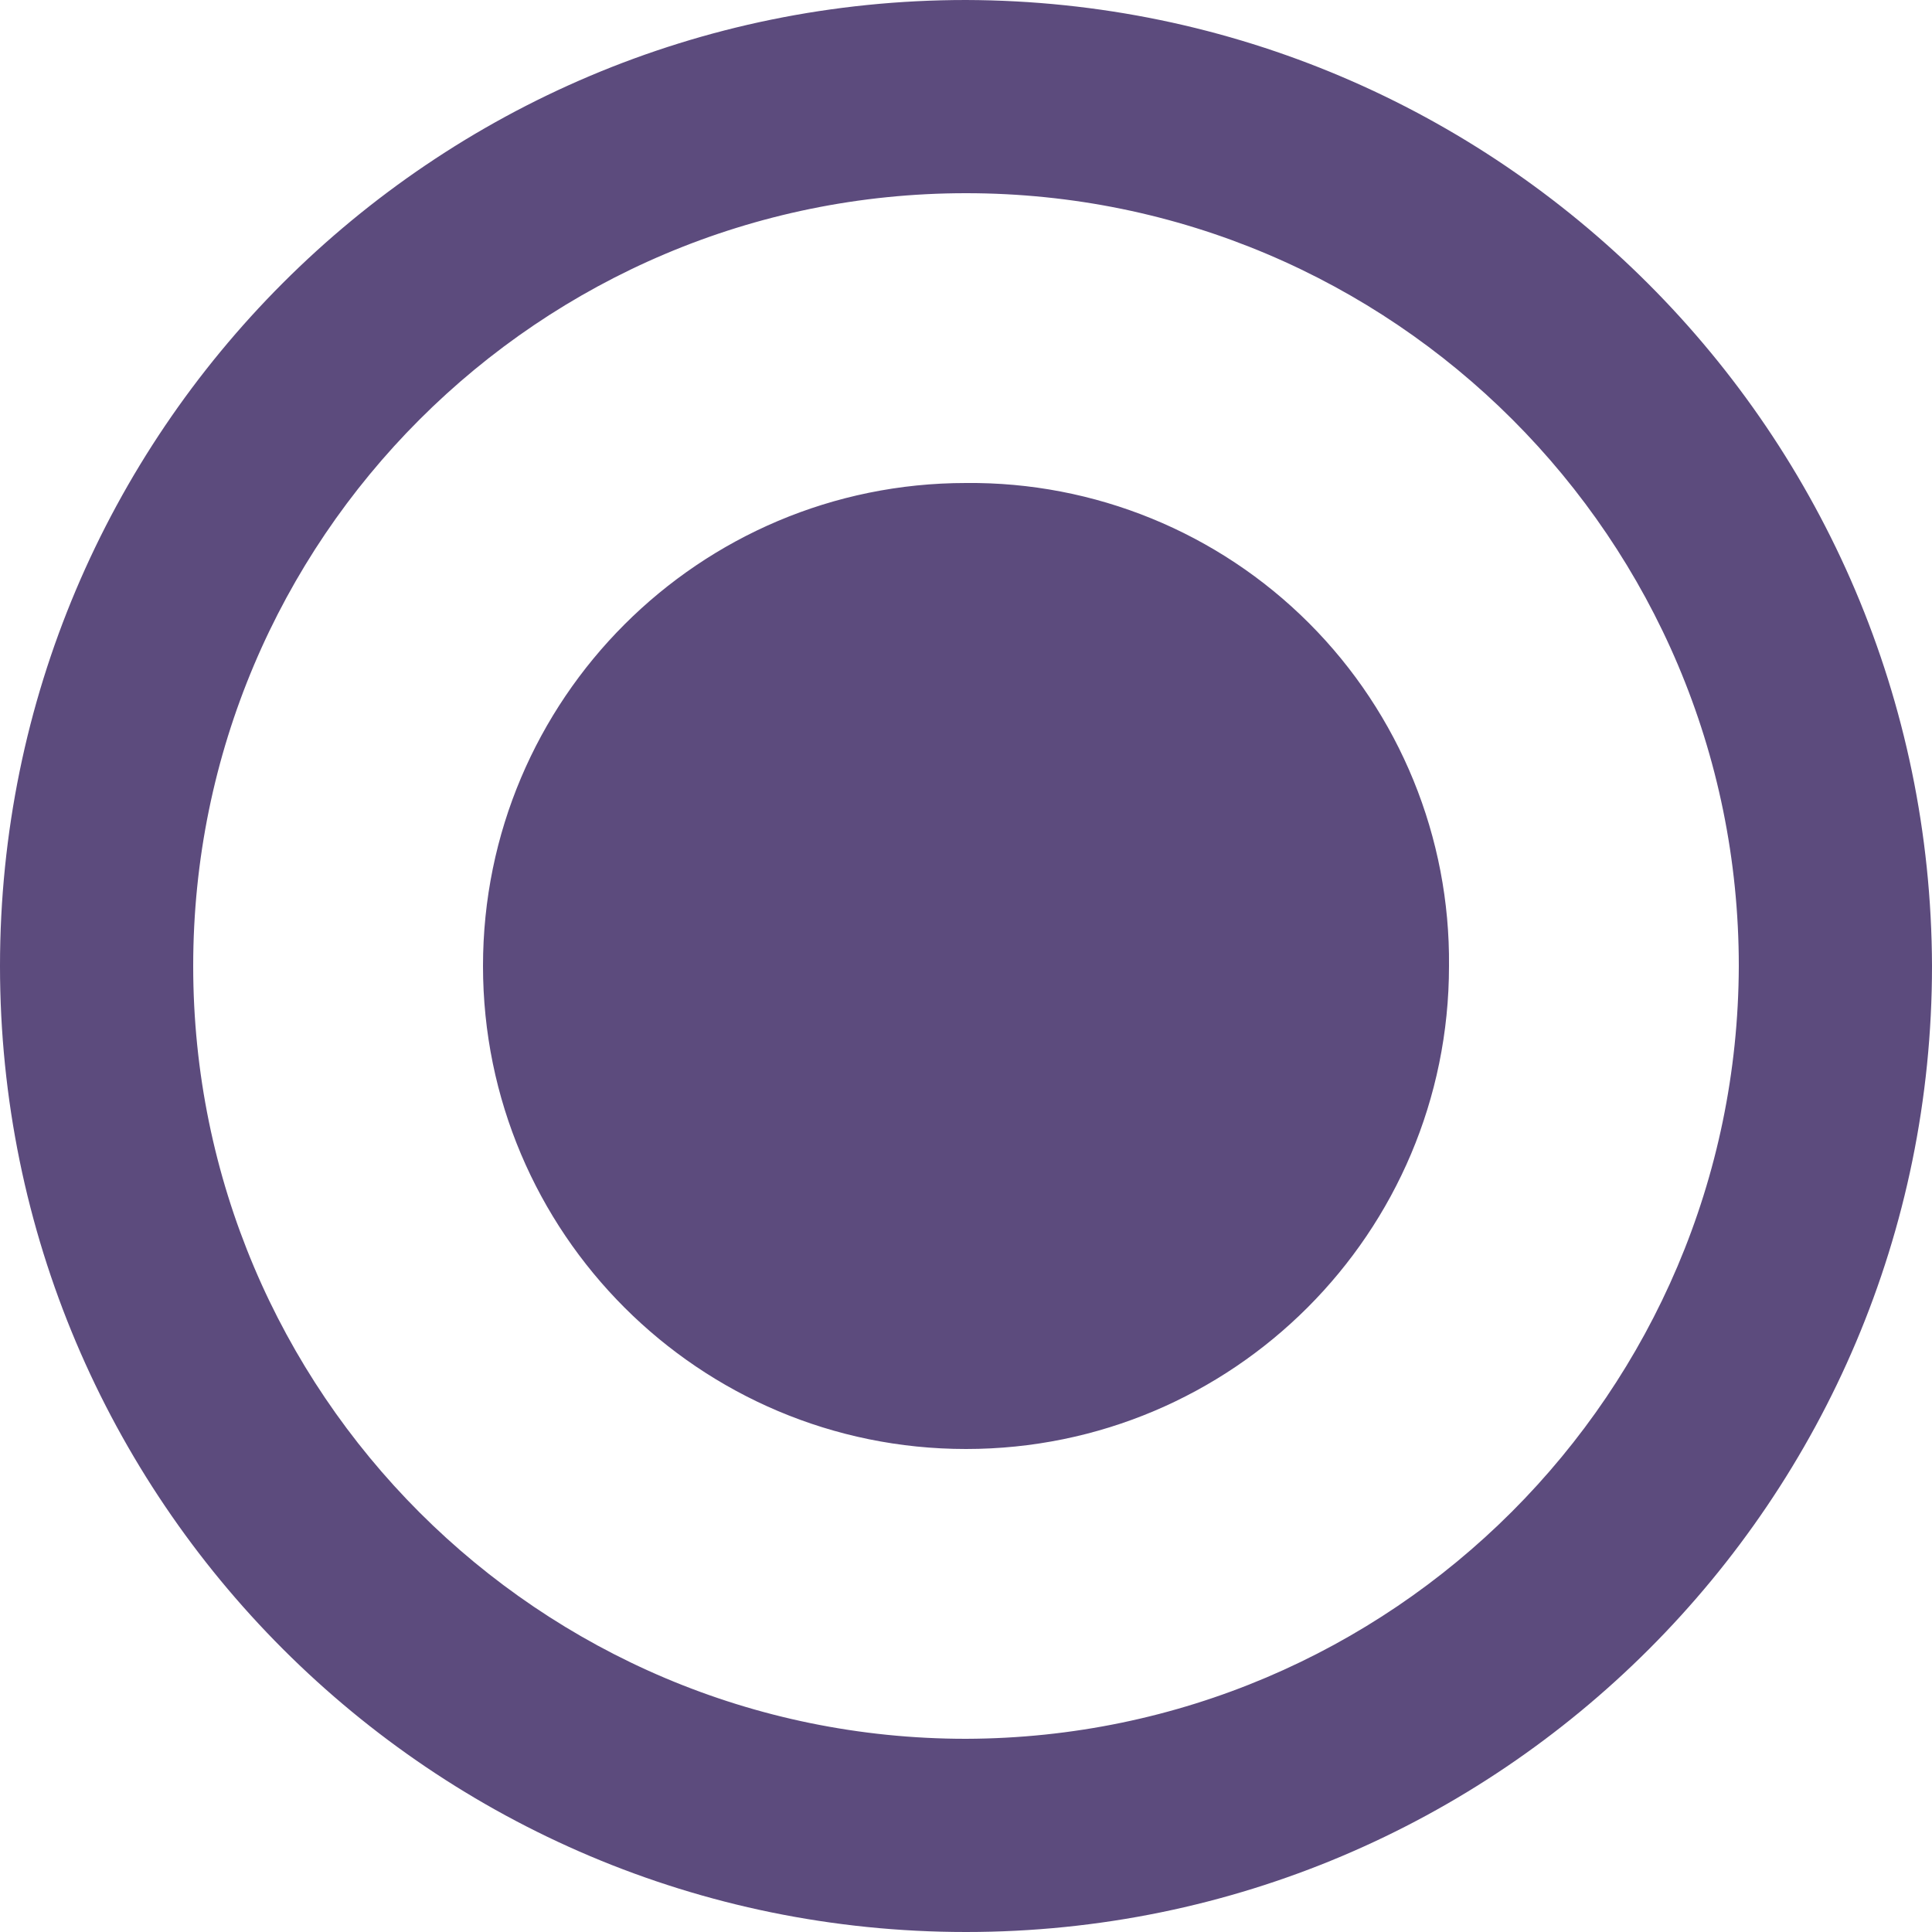
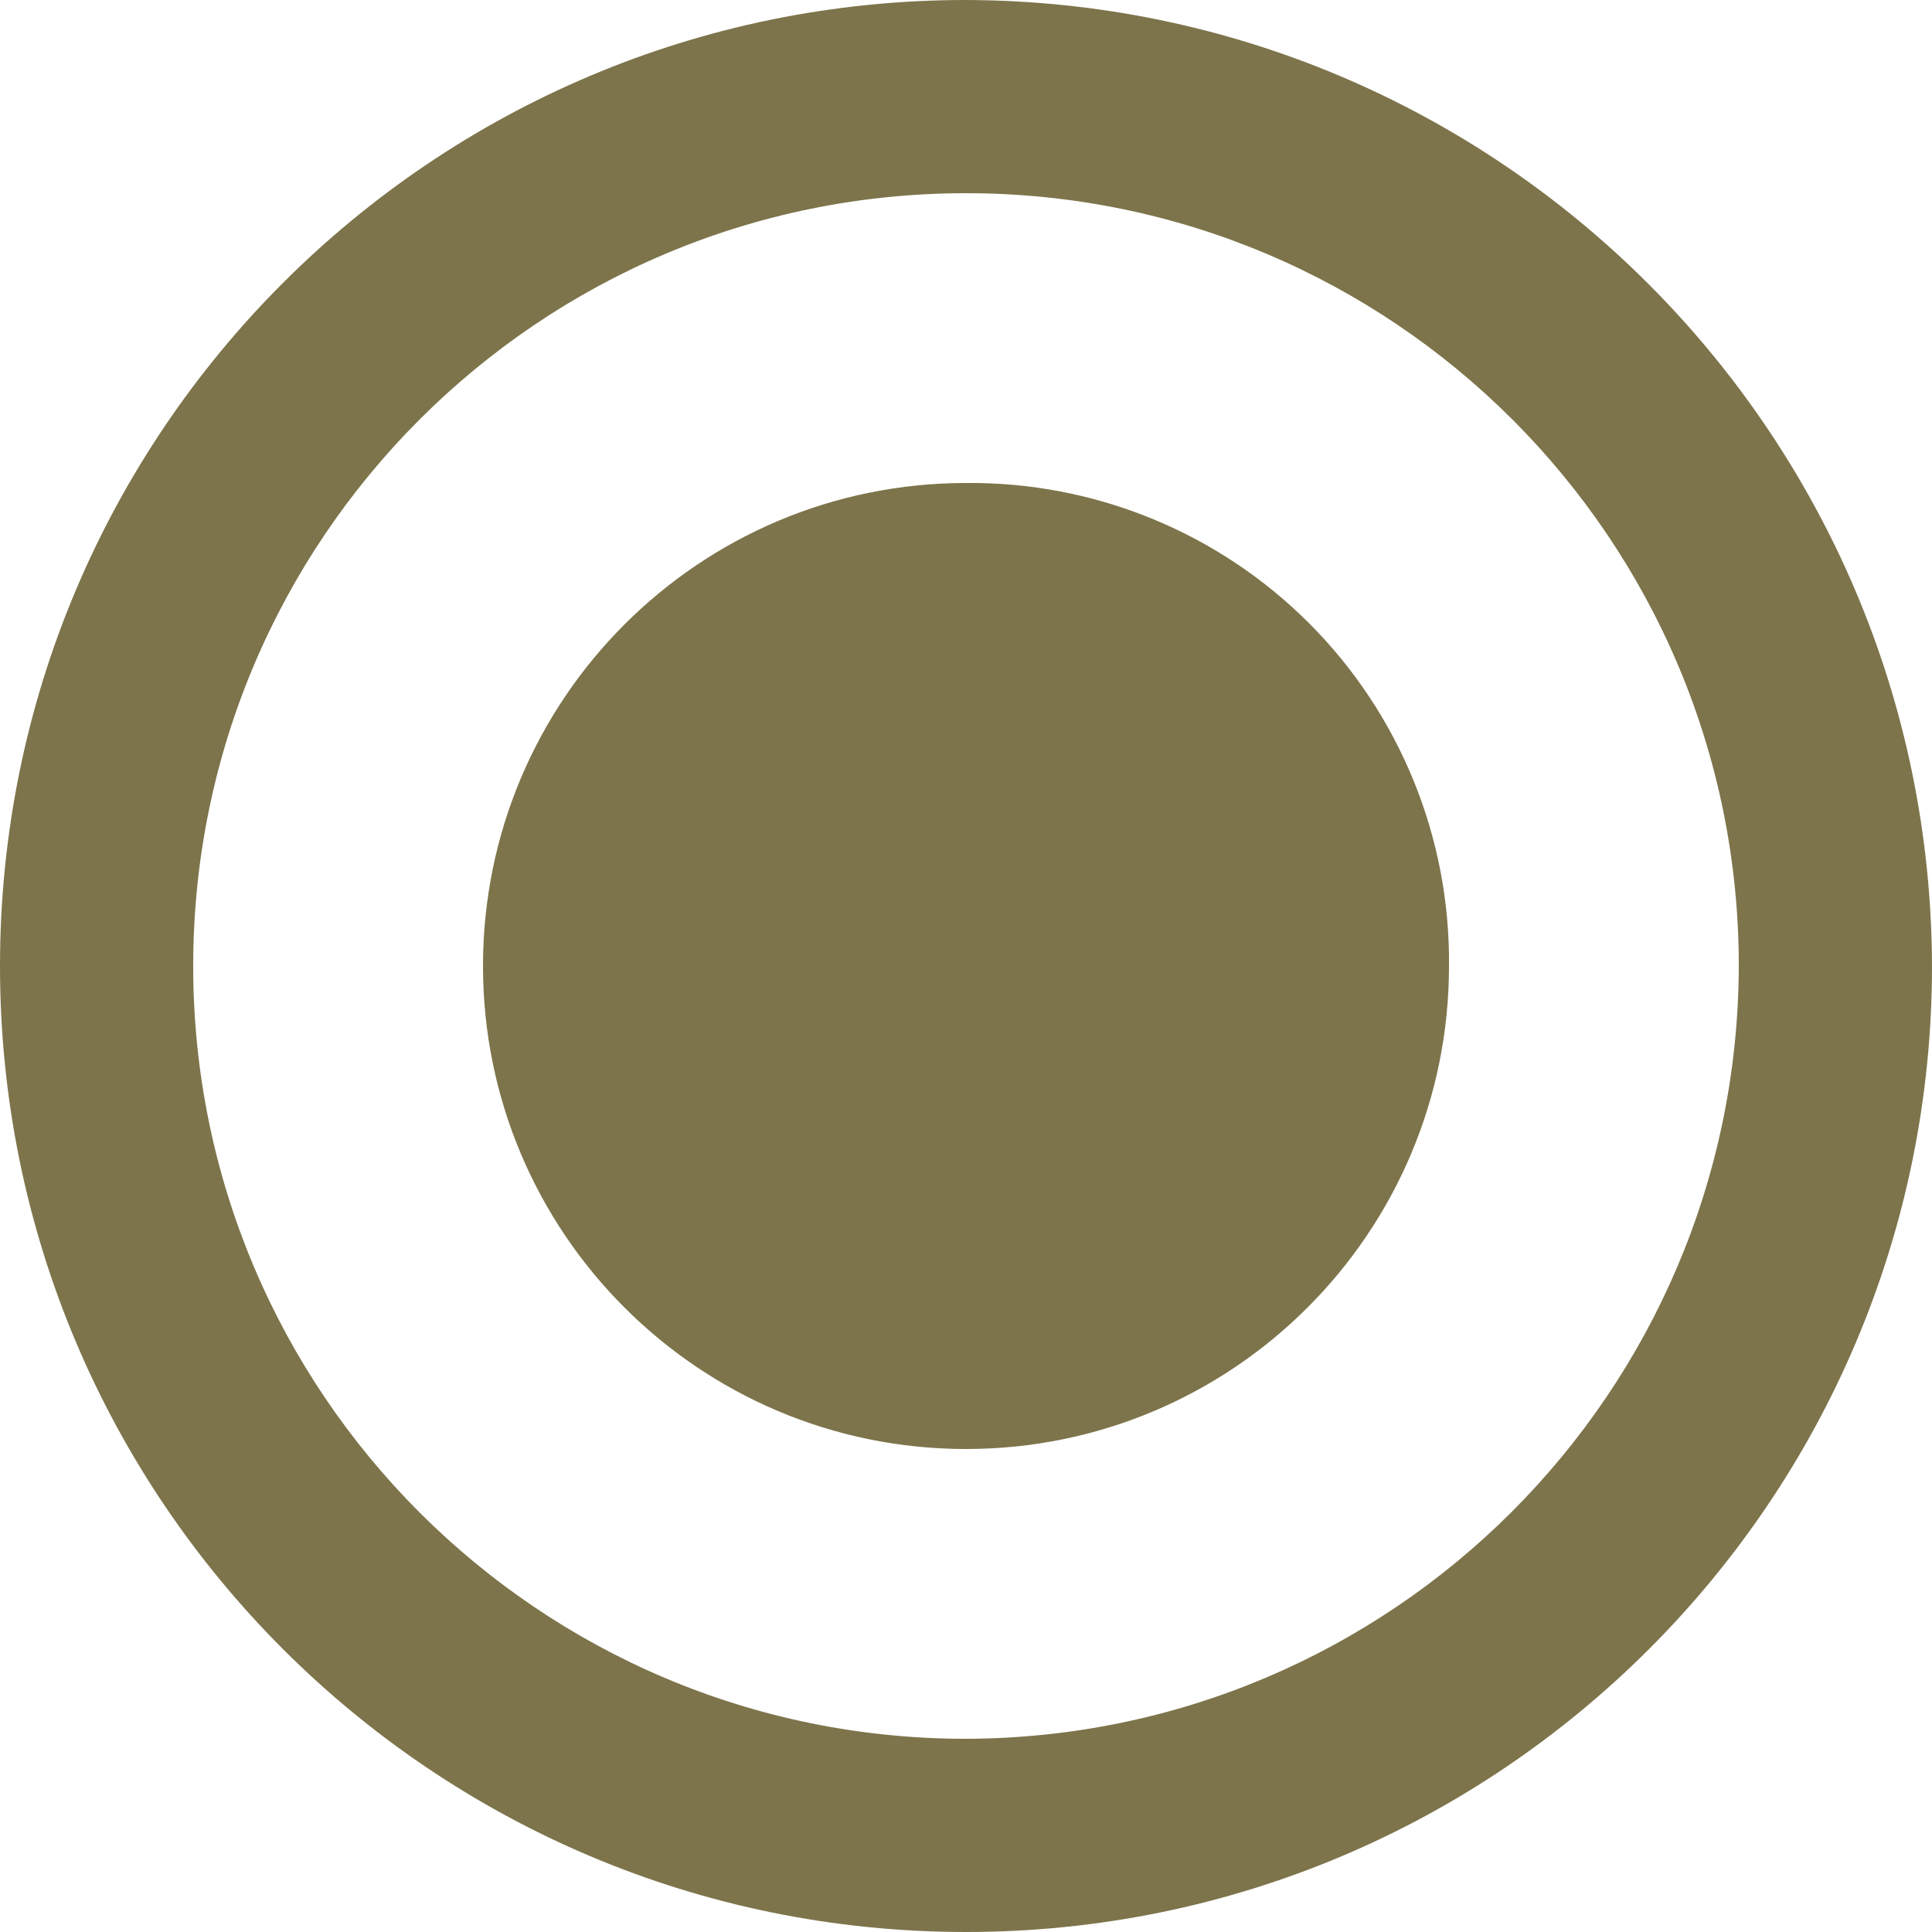
<svg xmlns="http://www.w3.org/2000/svg" width="24" height="24" viewBox="0 0 24 24">
  <defs>
    <style type="text/css">
-             .cls-1{fill:#5c4b7d;fill-rule:evenodd}
+             .cls-1{fill:#7d744b;fill-rule:evenodd}
        </style>
  </defs>
  <g id="radiobttom_active" transform="translate(-508 -240)">
    <path id="radio_on" d="M14 8a6 6 0 1 0 6 6 5.942 5.942 0 0 0-6-6zm0-6a12 12 0 1 0 12 12A12.035 12.035 0 0 0 14 2zm0 21.6a9.6 9.6 0 1 1 9.6-9.6 9.628 9.628 0 0 1-9.6 9.6z" class="cls-1" transform="translate(506 238)" />
  </g>
</svg>
